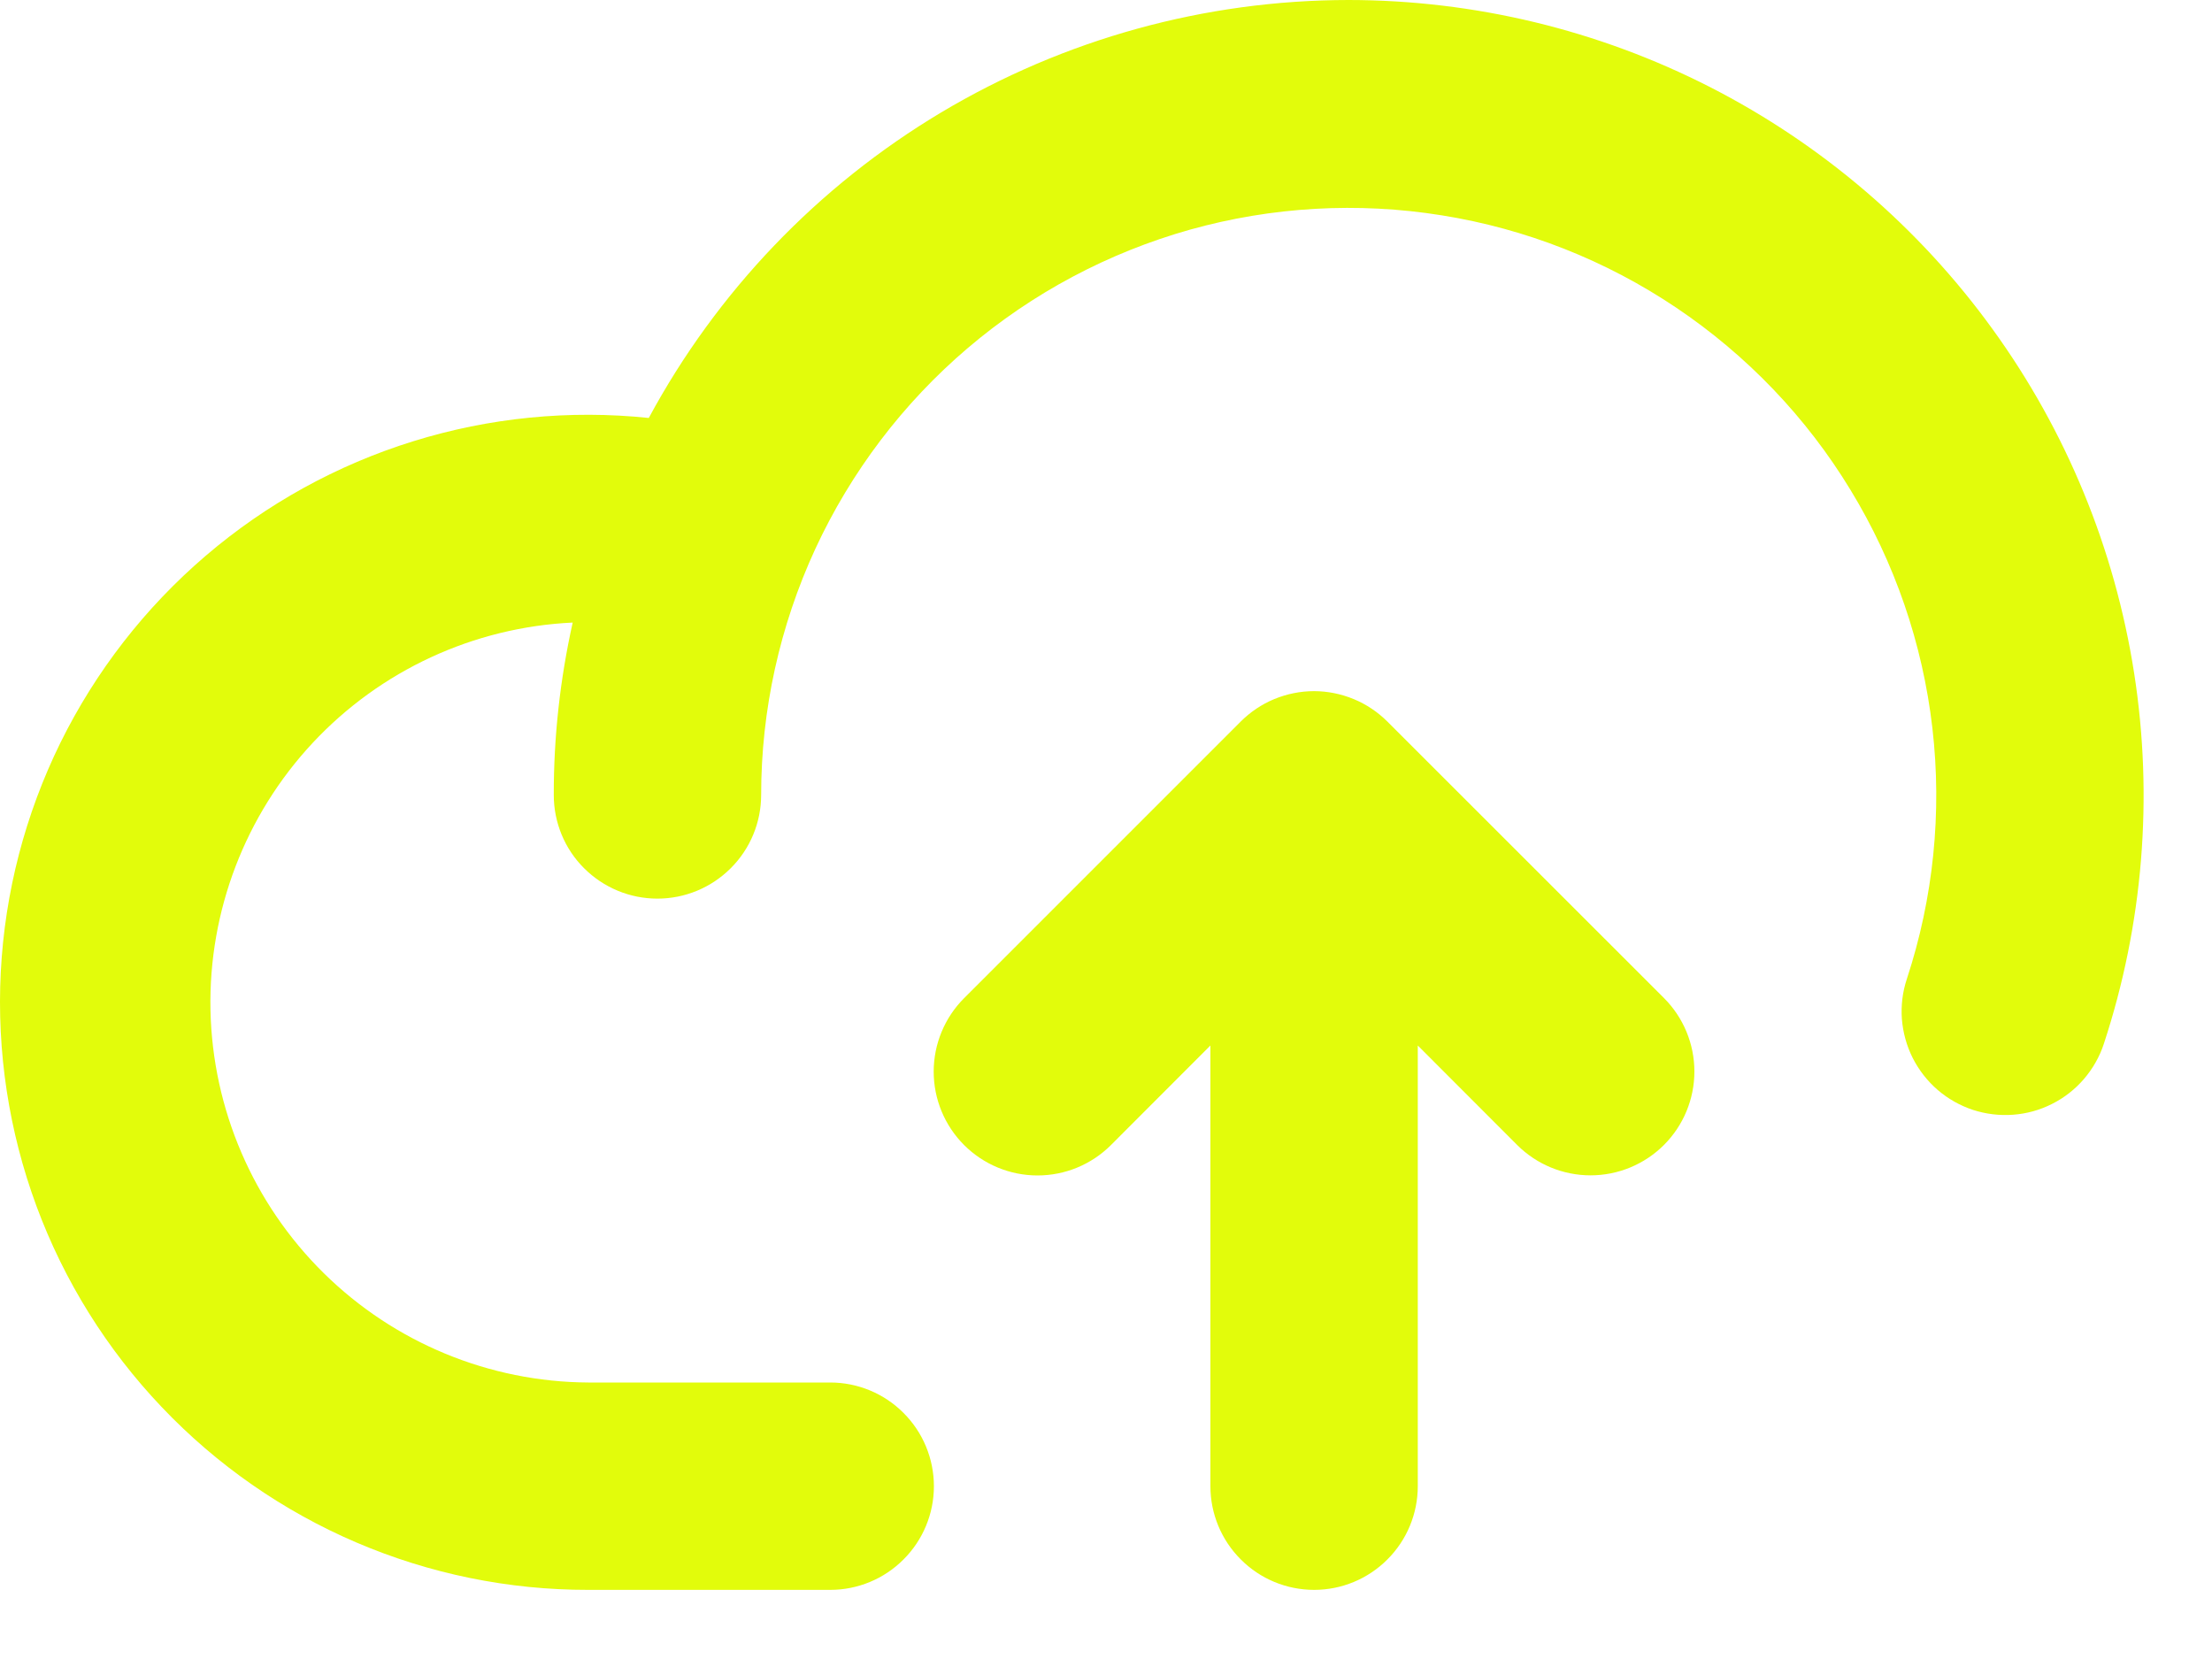
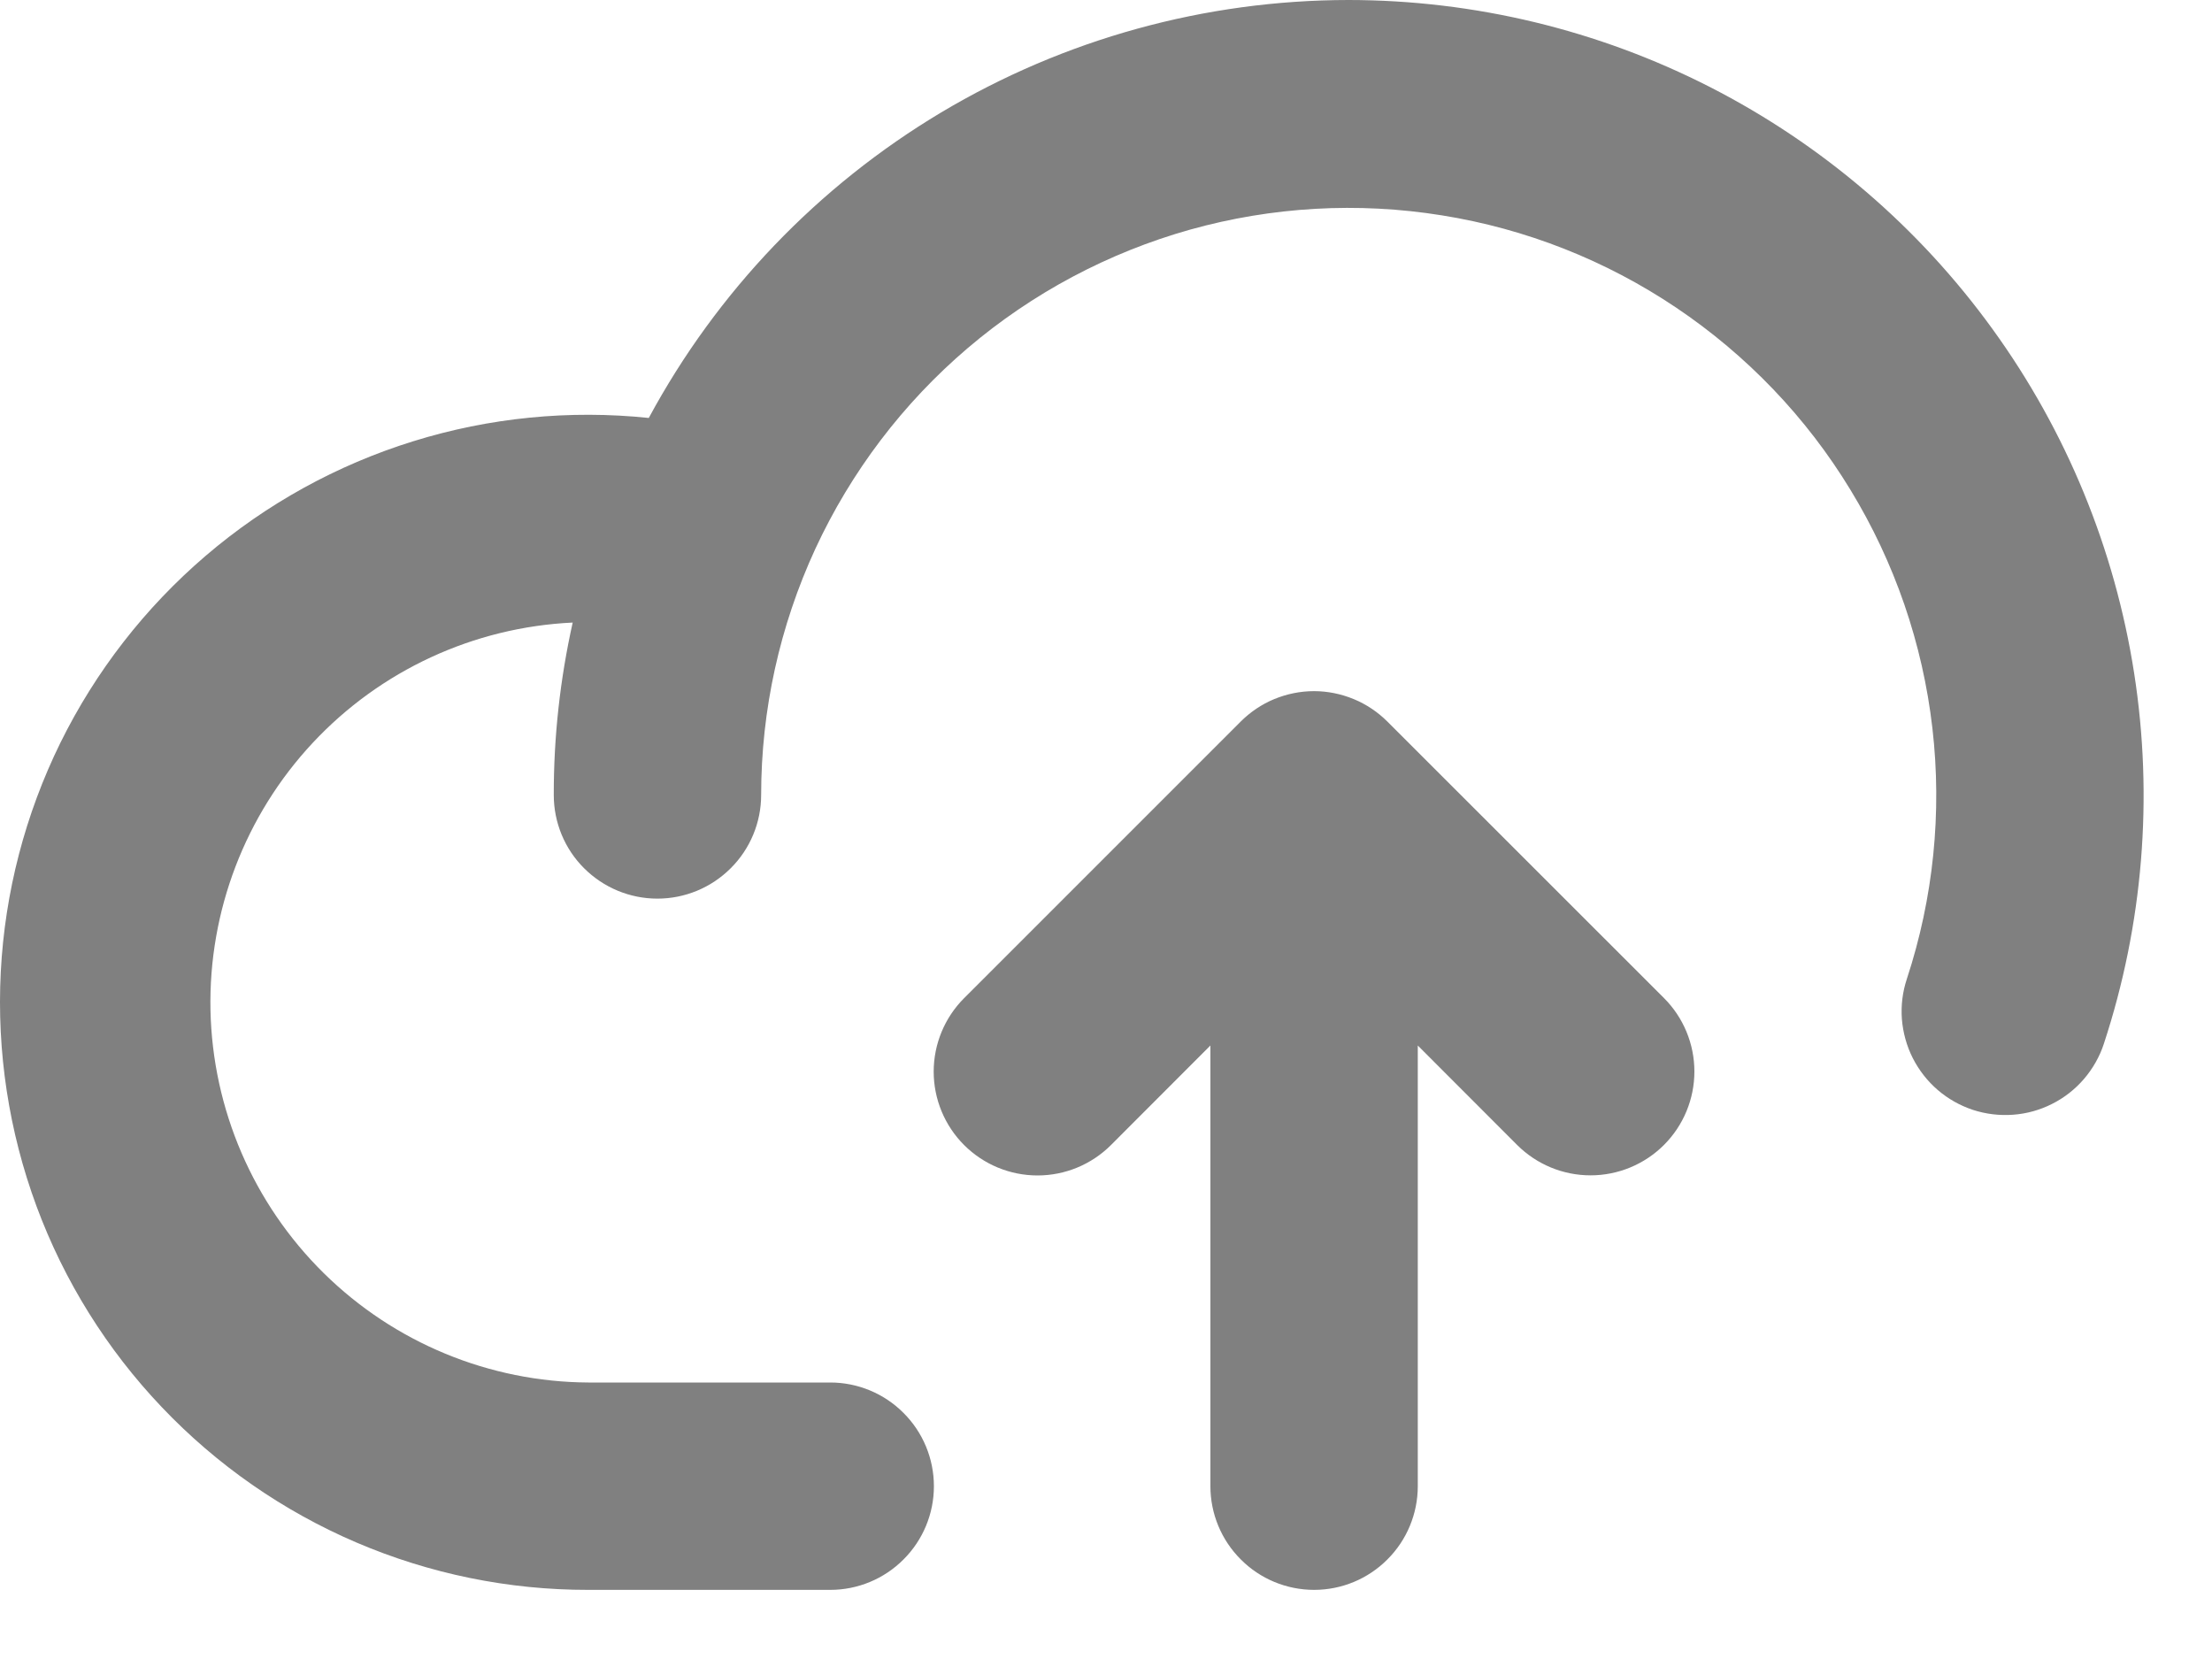
<svg xmlns="http://www.w3.org/2000/svg" width="20" height="15" viewBox="0 0 20 15" fill="none">
-   <path d="M15.045 9.024C15.221 9.2 15.32 9.439 15.32 9.688C15.32 9.937 15.221 10.176 15.045 10.352C14.869 10.528 14.63 10.627 14.381 10.627C14.132 10.627 13.893 10.528 13.717 10.352L12.819 9.453V13.438C12.819 13.686 12.72 13.925 12.544 14.1C12.369 14.276 12.13 14.375 11.882 14.375C11.633 14.375 11.394 14.276 11.219 14.1C11.043 13.925 10.944 13.686 10.944 13.438V9.453L10.045 10.353C9.869 10.529 9.63 10.628 9.381 10.628C9.132 10.628 8.893 10.529 8.717 10.353C8.541 10.177 8.442 9.938 8.442 9.689C8.442 9.44 8.541 9.201 8.717 9.025L11.217 6.525C11.304 6.438 11.407 6.368 11.521 6.321C11.635 6.274 11.757 6.249 11.881 6.249C12.004 6.249 12.126 6.274 12.24 6.321C12.354 6.368 12.458 6.438 12.545 6.525L15.045 9.024ZM12.194 0C10.896 0.001 9.623 0.352 8.509 1.017C7.395 1.683 6.482 2.637 5.866 3.779C5.149 3.704 4.423 3.776 3.735 3.99C3.046 4.204 2.408 4.556 1.86 5.025C1.312 5.494 0.865 6.069 0.546 6.716C0.228 7.363 0.044 8.068 0.007 8.789C-0.03 9.509 0.08 10.229 0.33 10.906C0.58 11.582 0.966 12.201 1.463 12.723C1.96 13.246 2.558 13.662 3.221 13.946C3.884 14.23 4.598 14.376 5.319 14.375H7.507C7.755 14.375 7.994 14.276 8.169 14.1C8.345 13.925 8.444 13.686 8.444 13.438C8.444 13.189 8.345 12.95 8.169 12.775C7.994 12.599 7.755 12.5 7.507 12.5H5.319C4.423 12.495 3.565 12.14 2.927 11.511C2.289 10.882 1.922 10.029 1.903 9.133C1.885 8.238 2.217 7.37 2.828 6.716C3.44 6.061 4.283 5.671 5.178 5.629C5.064 6.141 5.006 6.663 5.007 7.188C5.007 7.436 5.105 7.675 5.281 7.85C5.457 8.026 5.695 8.125 5.944 8.125C6.193 8.125 6.431 8.026 6.607 7.85C6.783 7.675 6.882 7.436 6.882 7.188C6.882 6.419 7.05 5.66 7.372 4.962C7.695 4.265 8.165 3.645 8.75 3.147C9.335 2.649 10.021 2.284 10.761 2.076C11.501 1.869 12.277 1.825 13.036 1.947C13.795 2.068 14.518 2.353 15.156 2.782C15.794 3.211 16.332 3.772 16.731 4.429C17.131 5.085 17.384 5.82 17.472 6.584C17.56 7.347 17.481 8.121 17.241 8.851C17.202 8.968 17.187 9.091 17.196 9.214C17.206 9.337 17.239 9.457 17.294 9.566C17.35 9.676 17.426 9.774 17.52 9.855C17.613 9.935 17.721 9.996 17.838 10.035C17.955 10.073 18.078 10.088 18.201 10.079C18.324 10.07 18.444 10.037 18.554 9.981C18.664 9.926 18.762 9.849 18.842 9.756C18.922 9.663 18.984 9.554 19.022 9.438C19.377 8.358 19.471 7.209 19.296 6.086C19.121 4.963 18.683 3.897 18.016 2.976C17.35 2.055 16.475 1.306 15.463 0.788C14.451 0.271 13.331 0.001 12.194 0Z" fill="#E2FC0B" />
+   <path d="M15.045 9.024C15.221 9.2 15.32 9.439 15.32 9.688C15.32 9.937 15.221 10.176 15.045 10.352C14.869 10.528 14.63 10.627 14.381 10.627C14.132 10.627 13.893 10.528 13.717 10.352L12.819 9.453V13.438C12.819 13.686 12.72 13.925 12.544 14.1C12.369 14.276 12.13 14.375 11.882 14.375C11.633 14.375 11.394 14.276 11.219 14.1C11.043 13.925 10.944 13.686 10.944 13.438V9.453L10.045 10.353C9.869 10.529 9.63 10.628 9.381 10.628C9.132 10.628 8.893 10.529 8.717 10.353C8.541 10.177 8.442 9.938 8.442 9.689C8.442 9.44 8.541 9.201 8.717 9.025L11.217 6.525C11.304 6.438 11.407 6.368 11.521 6.321C11.635 6.274 11.757 6.249 11.881 6.249C12.004 6.249 12.126 6.274 12.24 6.321C12.354 6.368 12.458 6.438 12.545 6.525L15.045 9.024ZM12.194 0C10.896 0.001 9.623 0.352 8.509 1.017C7.395 1.683 6.482 2.637 5.866 3.779C5.149 3.704 4.423 3.776 3.735 3.99C3.046 4.204 2.408 4.556 1.86 5.025C1.312 5.494 0.865 6.069 0.546 6.716C0.228 7.363 0.044 8.068 0.007 8.789C-0.03 9.509 0.08 10.229 0.33 10.906C0.58 11.582 0.966 12.201 1.463 12.723C1.96 13.246 2.558 13.662 3.221 13.946C3.884 14.23 4.598 14.376 5.319 14.375H7.507C7.755 14.375 7.994 14.276 8.169 14.1C8.345 13.925 8.444 13.686 8.444 13.438C8.444 13.189 8.345 12.95 8.169 12.775C7.994 12.599 7.755 12.5 7.507 12.5H5.319C4.423 12.495 3.565 12.14 2.927 11.511C2.289 10.882 1.922 10.029 1.903 9.133C1.885 8.238 2.217 7.37 2.828 6.716C3.44 6.061 4.283 5.671 5.178 5.629C5.064 6.141 5.006 6.663 5.007 7.188C5.007 7.436 5.105 7.675 5.281 7.85C5.457 8.026 5.695 8.125 5.944 8.125C6.193 8.125 6.431 8.026 6.607 7.85C6.783 7.675 6.882 7.436 6.882 7.188C6.882 6.419 7.05 5.66 7.372 4.962C7.695 4.265 8.165 3.645 8.75 3.147C9.335 2.649 10.021 2.284 10.761 2.076C11.501 1.869 12.277 1.825 13.036 1.947C13.795 2.068 14.518 2.353 15.156 2.782C15.794 3.211 16.332 3.772 16.731 4.429C17.131 5.085 17.384 5.82 17.472 6.584C17.56 7.347 17.481 8.121 17.241 8.851C17.202 8.968 17.187 9.091 17.196 9.214C17.206 9.337 17.239 9.457 17.294 9.566C17.35 9.676 17.426 9.774 17.52 9.855C17.613 9.935 17.721 9.996 17.838 10.035C17.955 10.073 18.078 10.088 18.201 10.079C18.324 10.07 18.444 10.037 18.554 9.981C18.664 9.926 18.762 9.849 18.842 9.756C18.922 9.663 18.984 9.554 19.022 9.438C19.377 8.358 19.471 7.209 19.296 6.086C19.121 4.963 18.683 3.897 18.016 2.976C17.35 2.055 16.475 1.306 15.463 0.788C14.451 0.271 13.331 0.001 12.194 0Z" fill="#808080" />
</svg>
